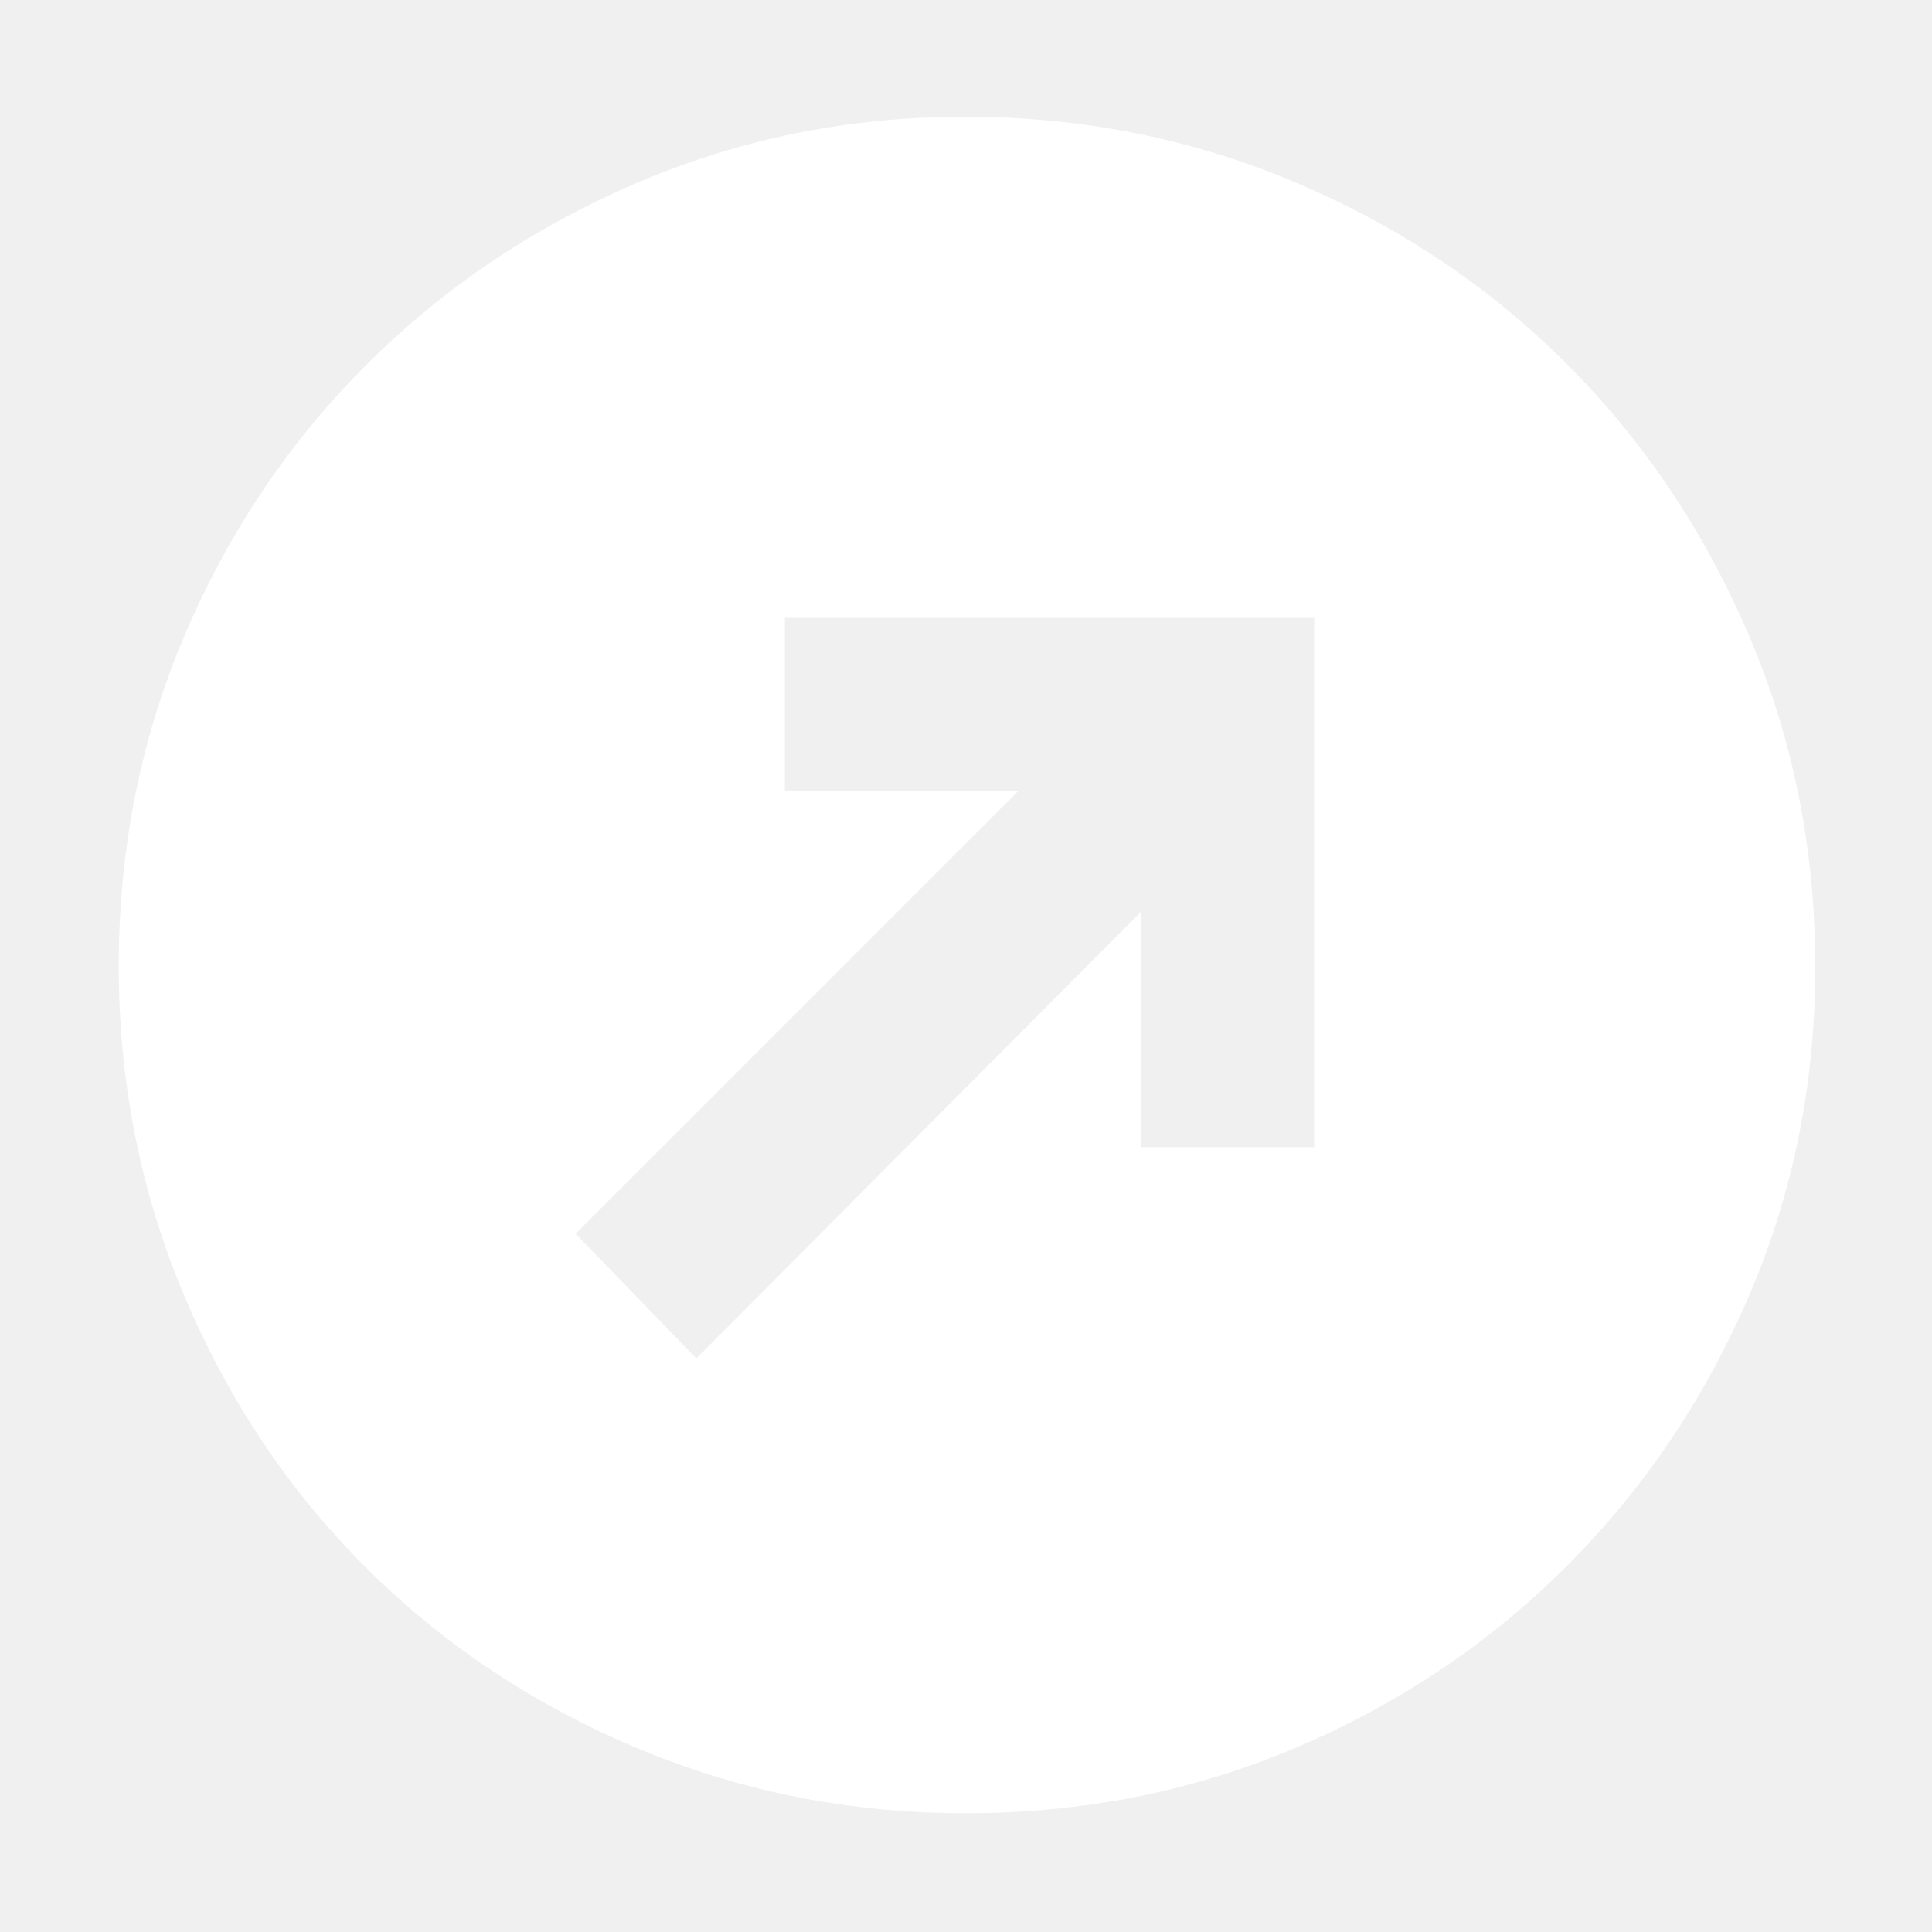
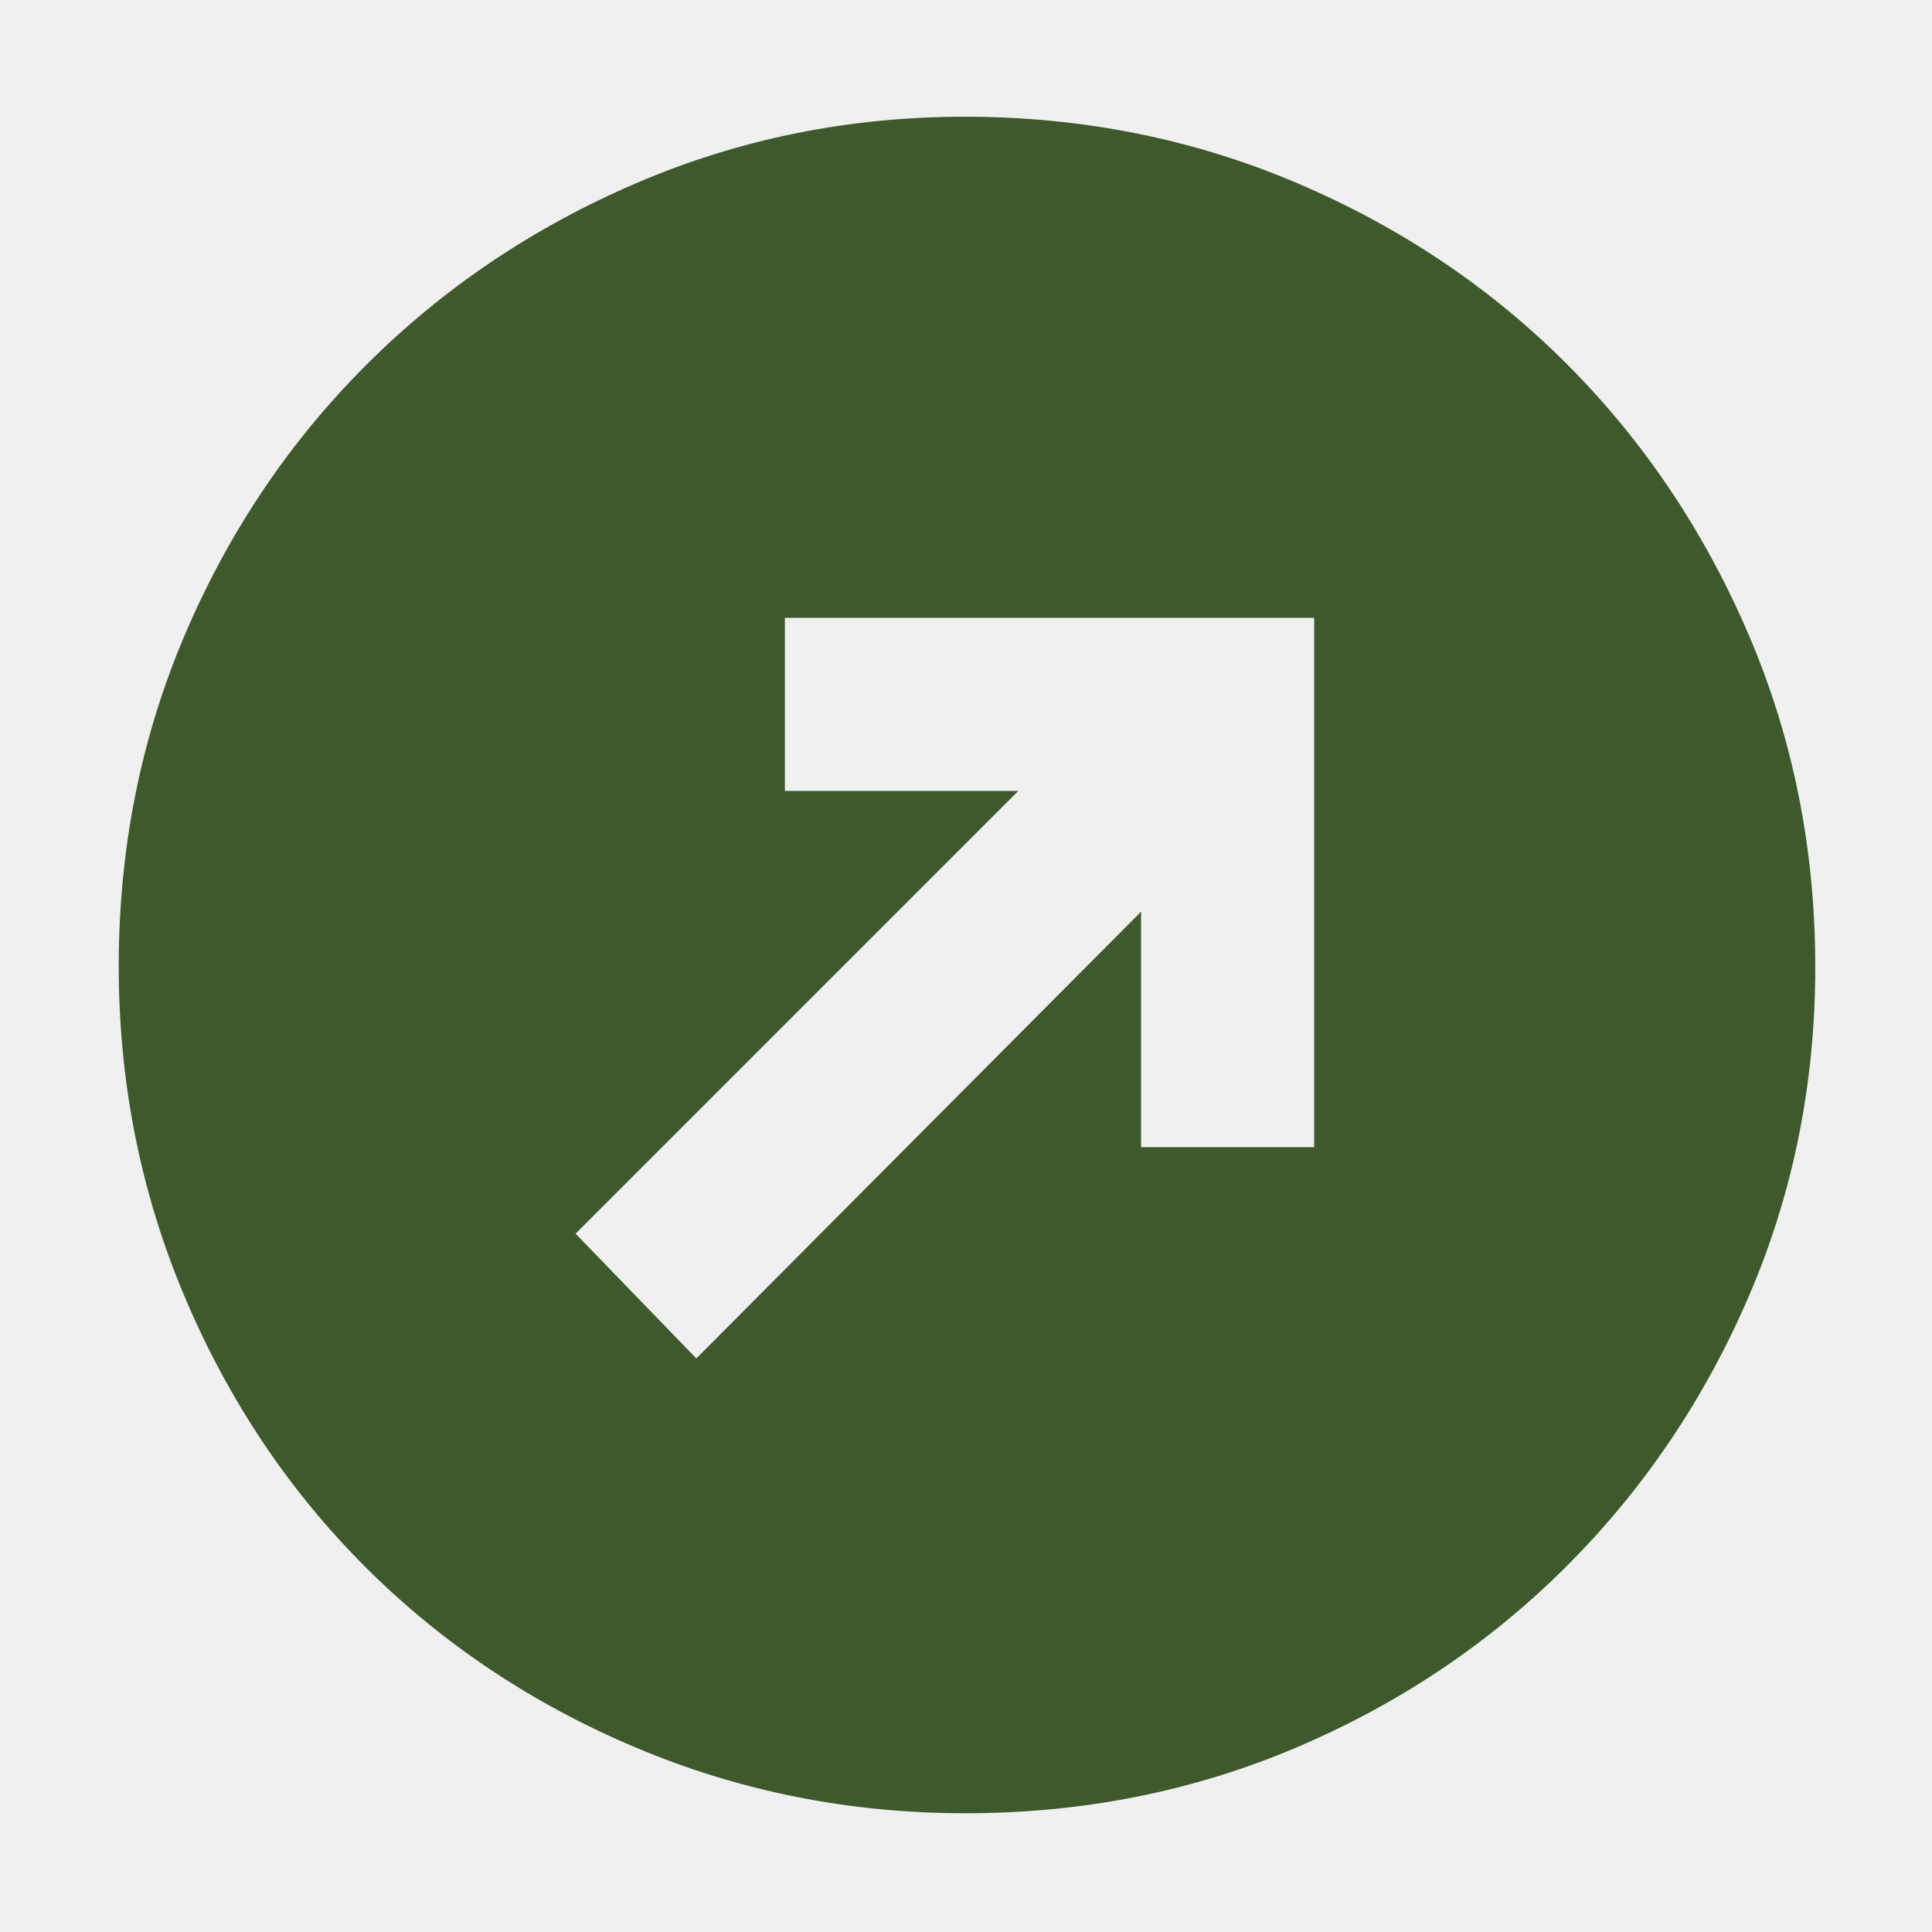
- <svg xmlns="http://www.w3.org/2000/svg" height="48px" viewBox="0 -960 960 960" width="48px" fill="#fff">
+ <svg xmlns="http://www.w3.org/2000/svg" height="48px" viewBox="0 -960 960 960" width="48px" fill="#3E5A2C">
  <path d="m346-285 221-222v117h86v-263H390v86h116L286-347l60 62ZM479.68-59q-86.32 0-163.65-32.6-77.32-32.61-134.57-89.86T91.6-316.03Q59-393.35 59-479.86q0-87.41 32.66-164.28 32.67-76.86 90.21-134.41 57.54-57.55 134.41-90.5T479.34-902q87.55 0 164.88 32.86t134.56 90.25q57.23 57.4 90.22 134.52 33 77.11 33 164.91 0 86.74-32.95 163.38-32.95 76.65-90.5 134.2Q721-124.33 644.13-91.66 567.26-59 479.68-59Z" />
</svg>
